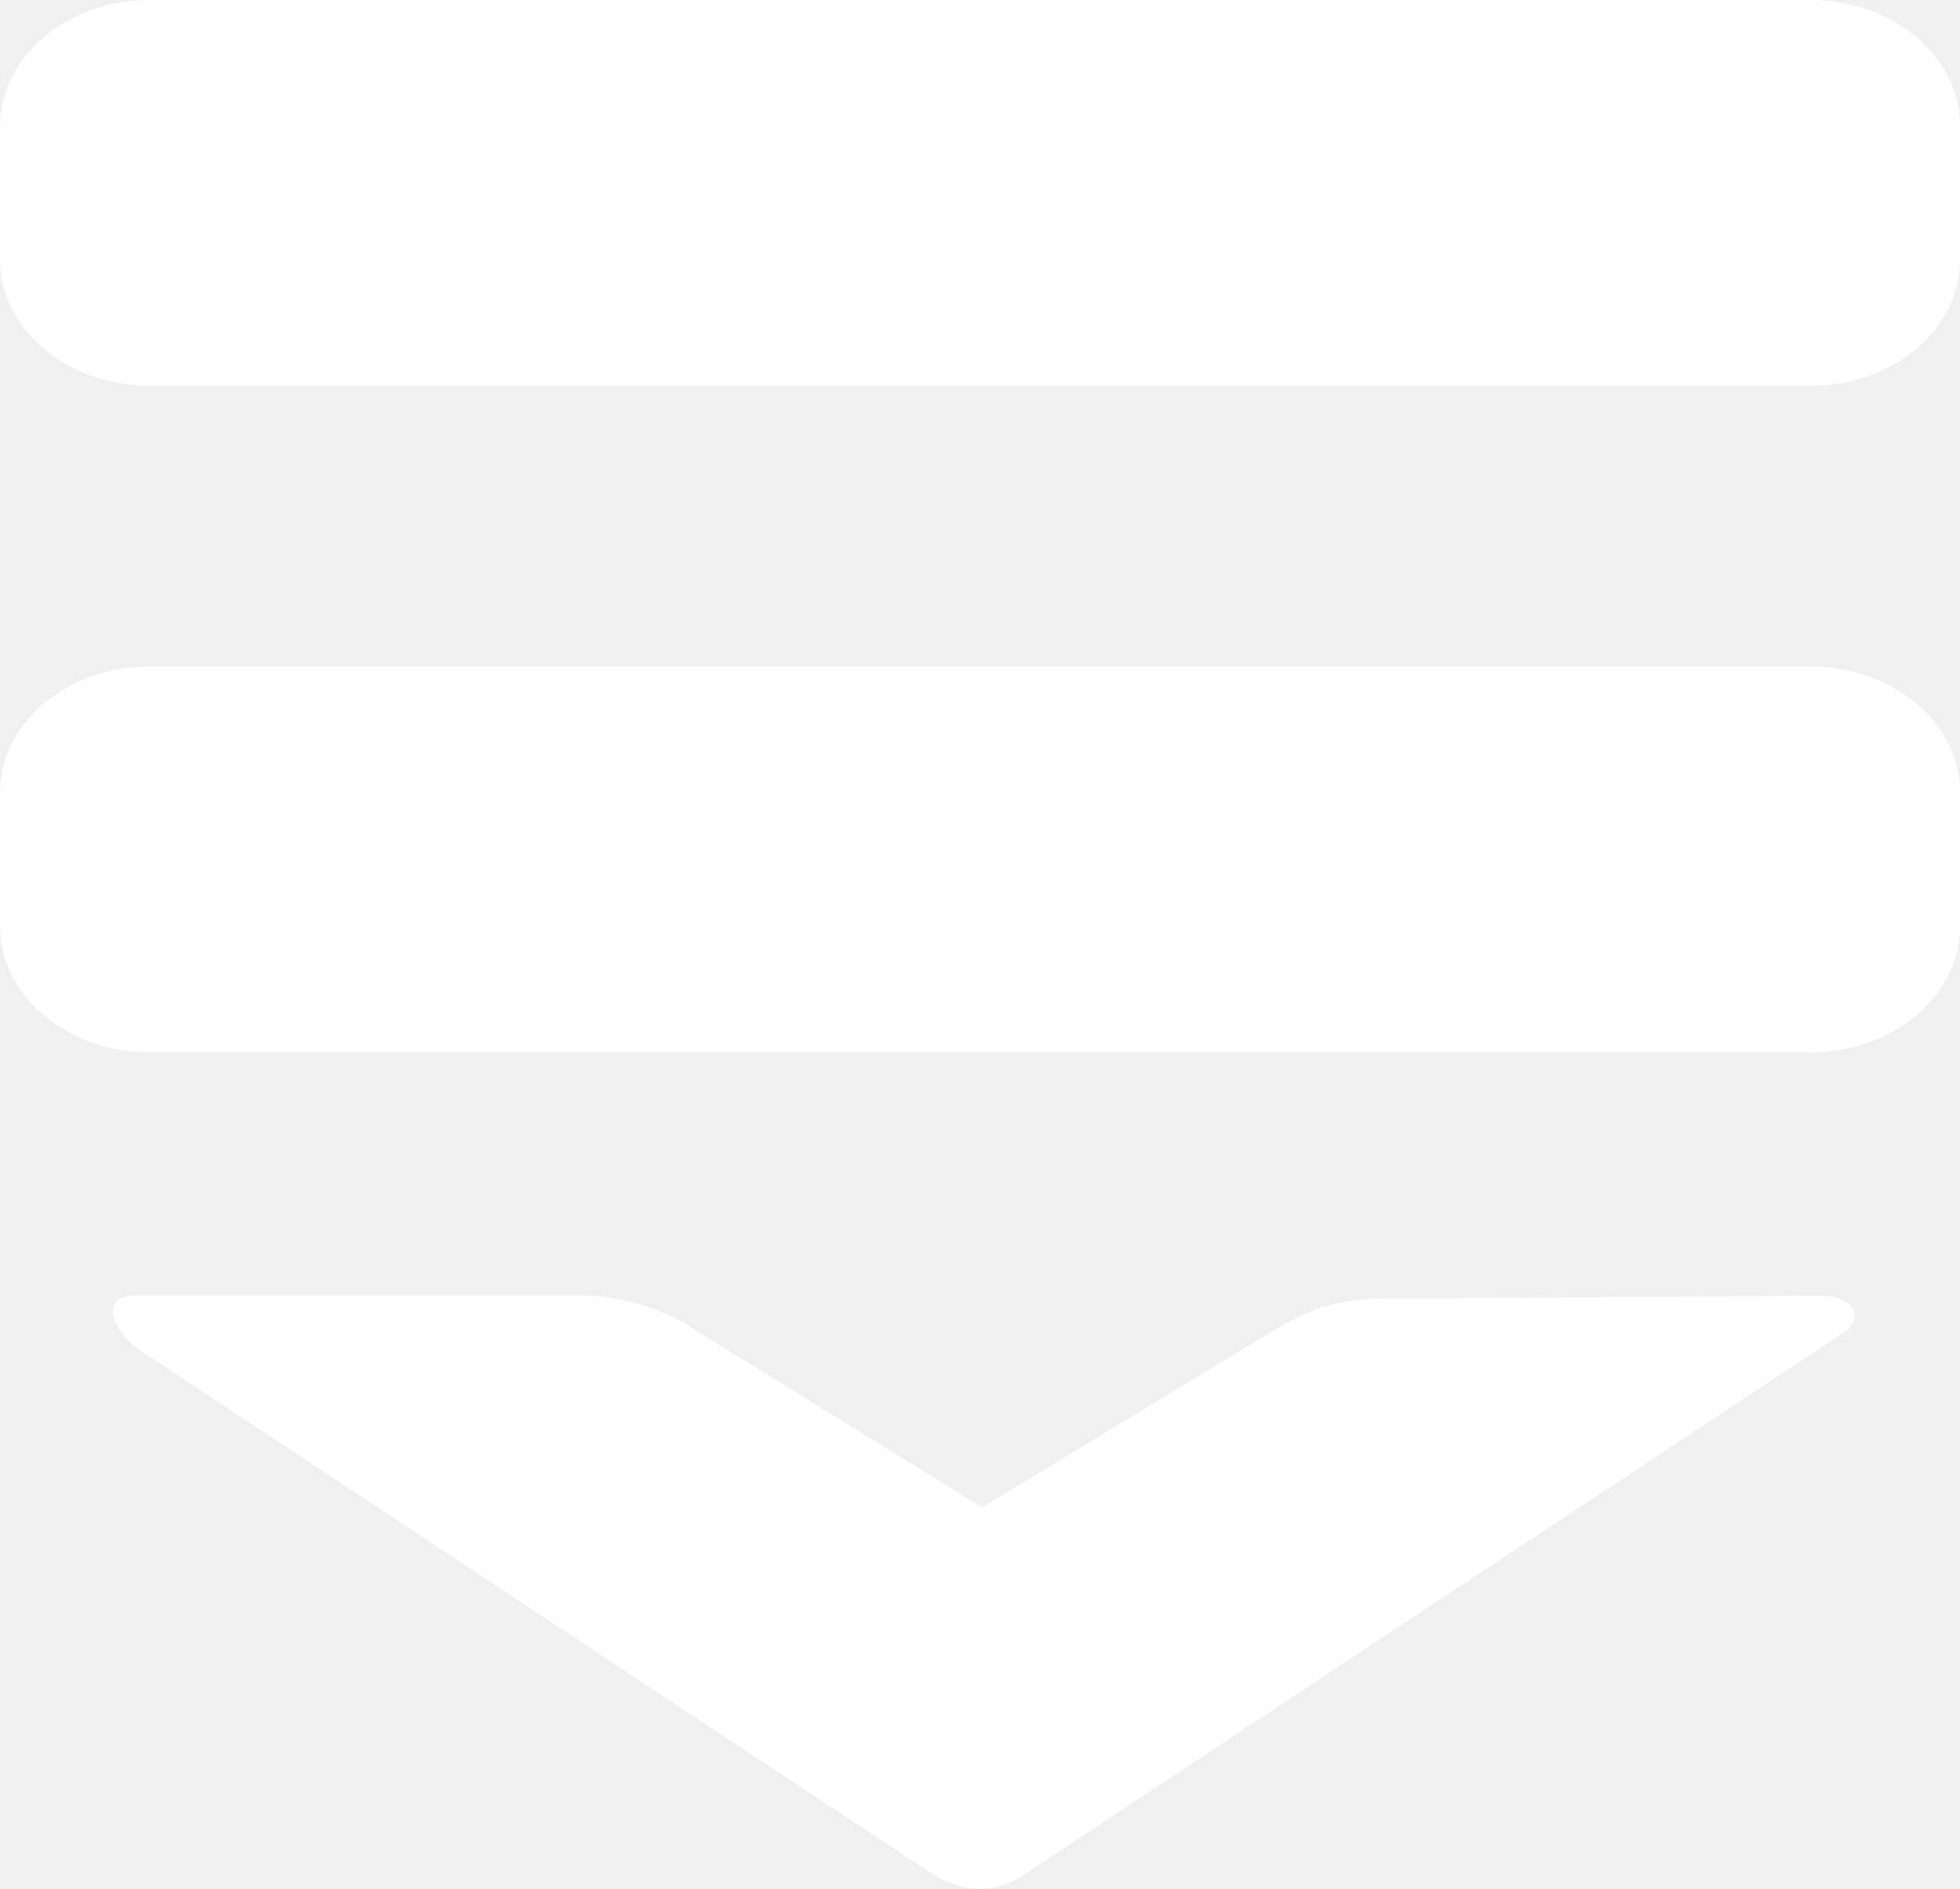
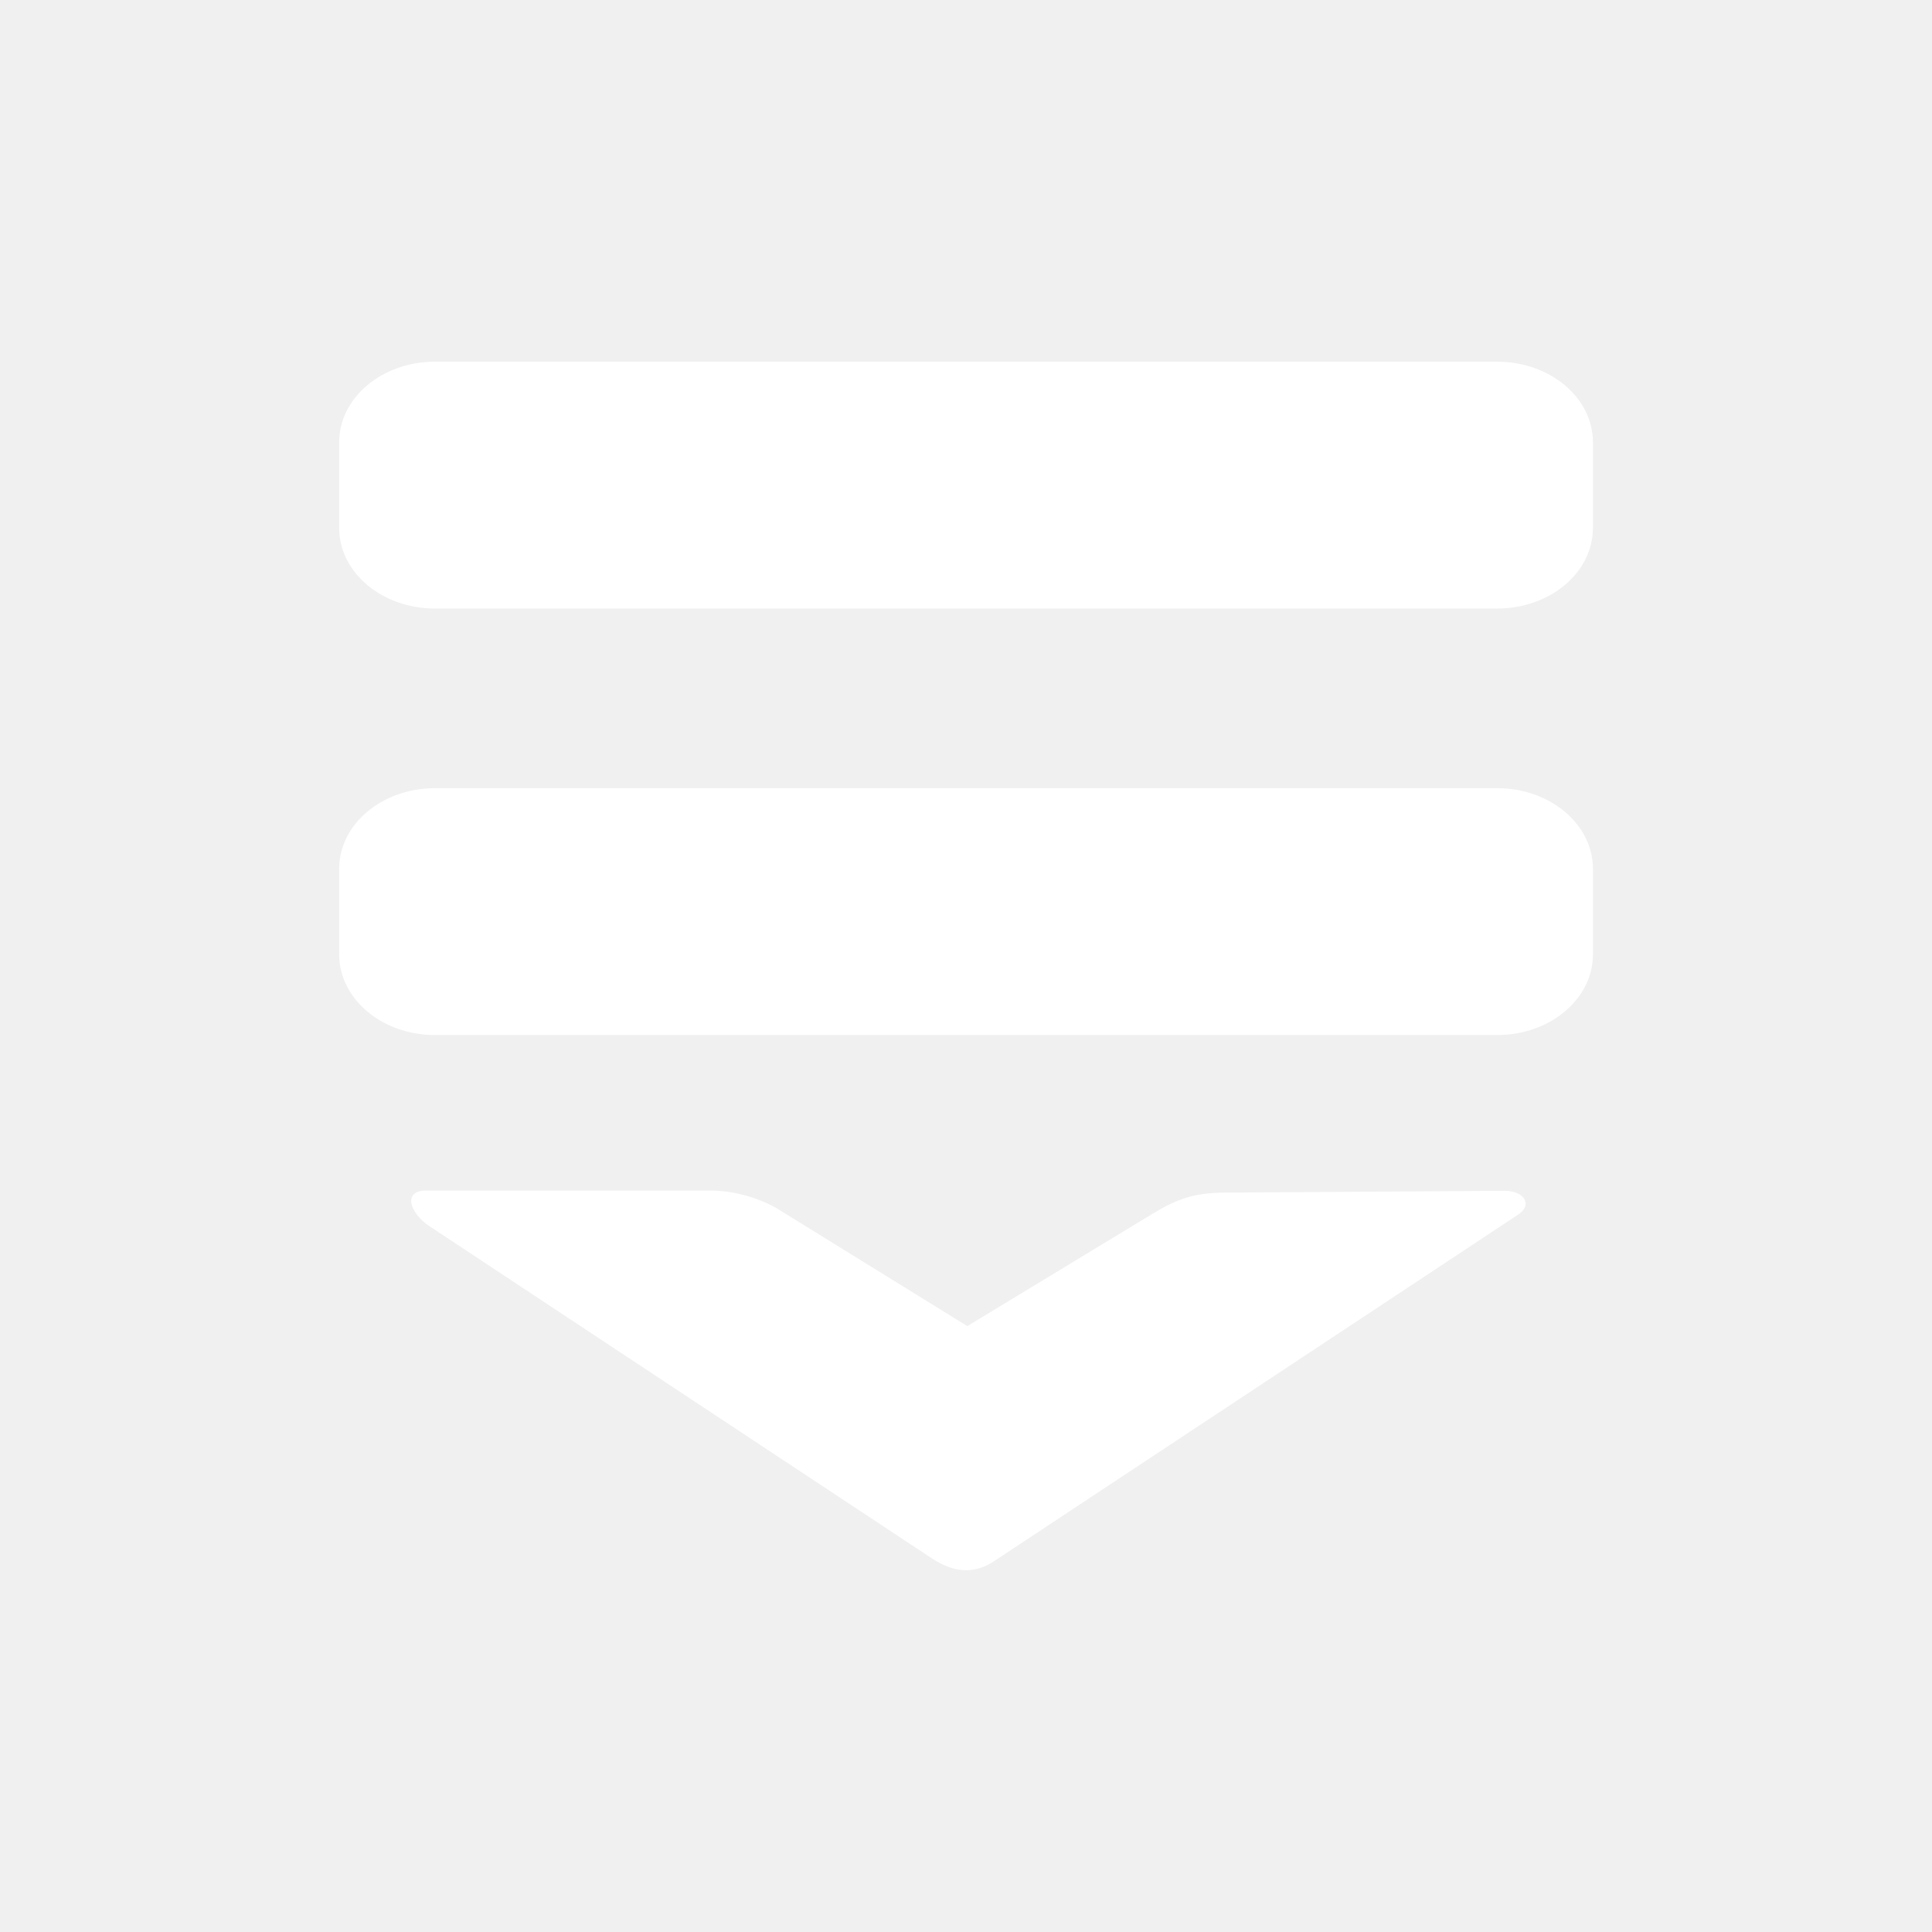
- <svg xmlns="http://www.w3.org/2000/svg" version="1.1" width="10.295" height="9.924" viewBox="0,0,10.295,9.924">
-   <g transform="translate(-234.8525,-175.0381)">
-     <g data-paper-data="{&quot;isPaintingLayer&quot;:true}" fill="#ffffff" fill-rule="nonzero" stroke="none" stroke-width="0" stroke-linecap="butt" stroke-linejoin="miter" stroke-miterlimit="10" stroke-dasharray="" stroke-dashoffset="0" style="mix-blend-mode: normal">
-       <path d="M235.64,177.065c-0.435,0 -0.787,-0.296 -0.787,-0.662v-0.703c0,-0.366 0.352,-0.662 0.787,-0.662h8.721c0.435,0 0.787,0.296 0.787,0.662v0.703c0,0.366 -0.352,0.662 -0.787,0.662z" />
-       <path d="M235.64,180.567c-0.435,0 -0.787,-0.296 -0.787,-0.662v-0.703c0,-0.366 0.352,-0.662 0.787,-0.662h8.721c0.435,0 0.787,0.296 0.787,0.662v0.703c0,0.366 -0.352,0.662 -0.787,0.662z" />
-       <path d="M238.432,181.981c0.287,0.178 1.579,0.976 1.579,0.976c0,0 1.217,-0.738 1.522,-0.923c0.198,-0.12 0.339,-0.171 0.583,-0.173c0.602,-0.004 1.927,-0.013 2.306,-0.015c0.159,-0.001 0.236,0.114 0.111,0.196c-0.528,0.349 -3.45,2.281 -4.305,2.847c-0.169,0.112 -0.338,0.087 -0.507,-0.024c-0.867,-0.573 -3.54,-2.341 -4.129,-2.73c-0.155,-0.103 -0.223,-0.291 -0.025,-0.291c0.382,0 1.721,0 2.333,0c0.302,0 0.532,0.138 0.532,0.138z" data-paper-data="{&quot;index&quot;:null}" />
+ <svg xmlns="http://www.w3.org/2000/svg" version="1.1" width="15.864" height="15.864" viewBox="0,0,15.864,15.864">
+   <g transform="translate(-232.0681,-172.0681)">
+     <g stroke="none" stroke-width="0" stroke-miterlimit="10">
+       <path d="M232.068,187.932v-15.864h15.864v15.864z" fill-opacity="0.004" fill="#ffffff" />
+       <path d="M235.64,177.065c-0.435,0 -0.787,-0.296 -0.787,-0.662v-0.703c0,-0.366 0.352,-0.662 0.787,-0.662h8.721c0.435,0 0.787,0.296 0.787,0.662v0.703c0,0.366 -0.352,0.662 -0.787,0.662z" fill="#ffffff" />
+       <path d="M235.64,180.567c-0.435,0 -0.787,-0.296 -0.787,-0.662v-0.703c0,-0.366 0.352,-0.662 0.787,-0.662h8.721c0.435,0 0.787,0.296 0.787,0.662v0.703c0,0.366 -0.352,0.662 -0.787,0.662z" fill="#ffffff" />
+       <path d="M238.432,181.981c0.287,0.178 1.579,0.976 1.579,0.976c0,0 1.217,-0.738 1.522,-0.923c0.198,-0.12 0.339,-0.171 0.583,-0.173c0.602,-0.004 1.927,-0.013 2.306,-0.015c0.159,-0.001 0.236,0.114 0.111,0.196c-0.528,0.349 -3.45,2.281 -4.305,2.847c-0.169,0.112 -0.338,0.087 -0.507,-0.024c-0.867,-0.573 -3.54,-2.341 -4.129,-2.73c-0.155,-0.103 -0.223,-0.291 -0.025,-0.291c0.382,0 1.721,0 2.333,0c0.302,0 0.532,0.138 0.532,0.138z" fill="#ffffff" />
    </g>
  </g>
</svg>
